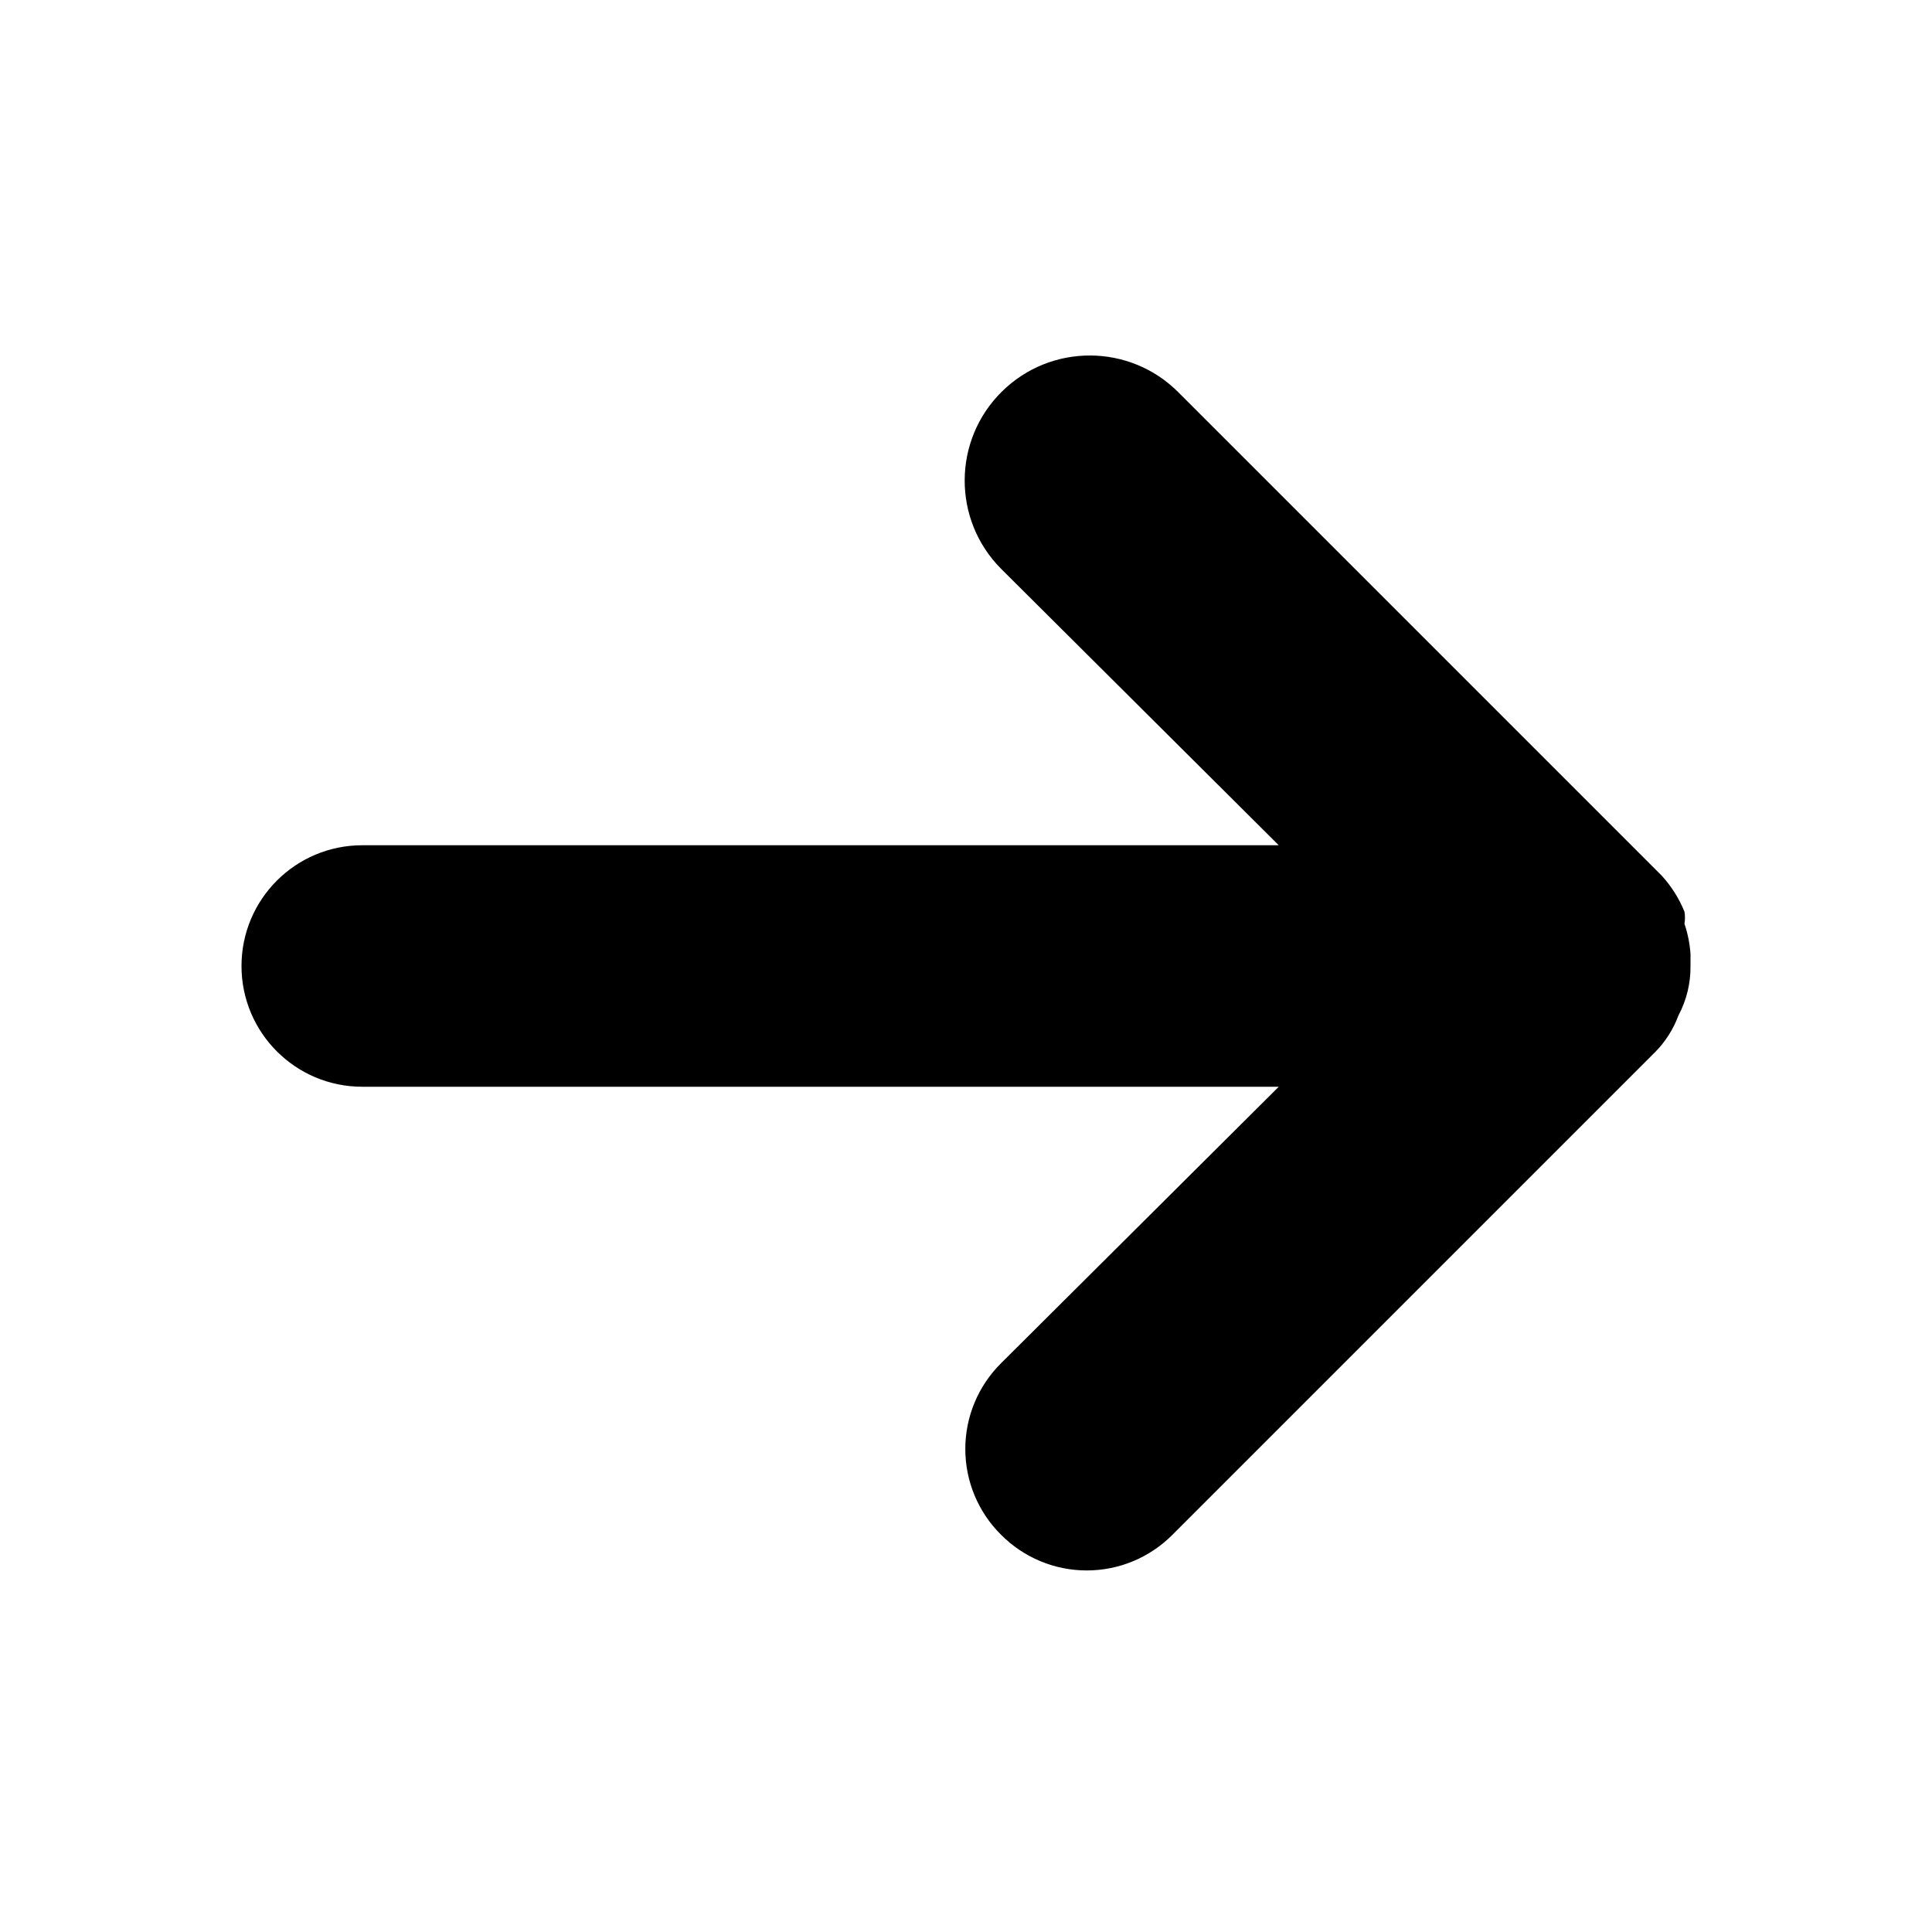
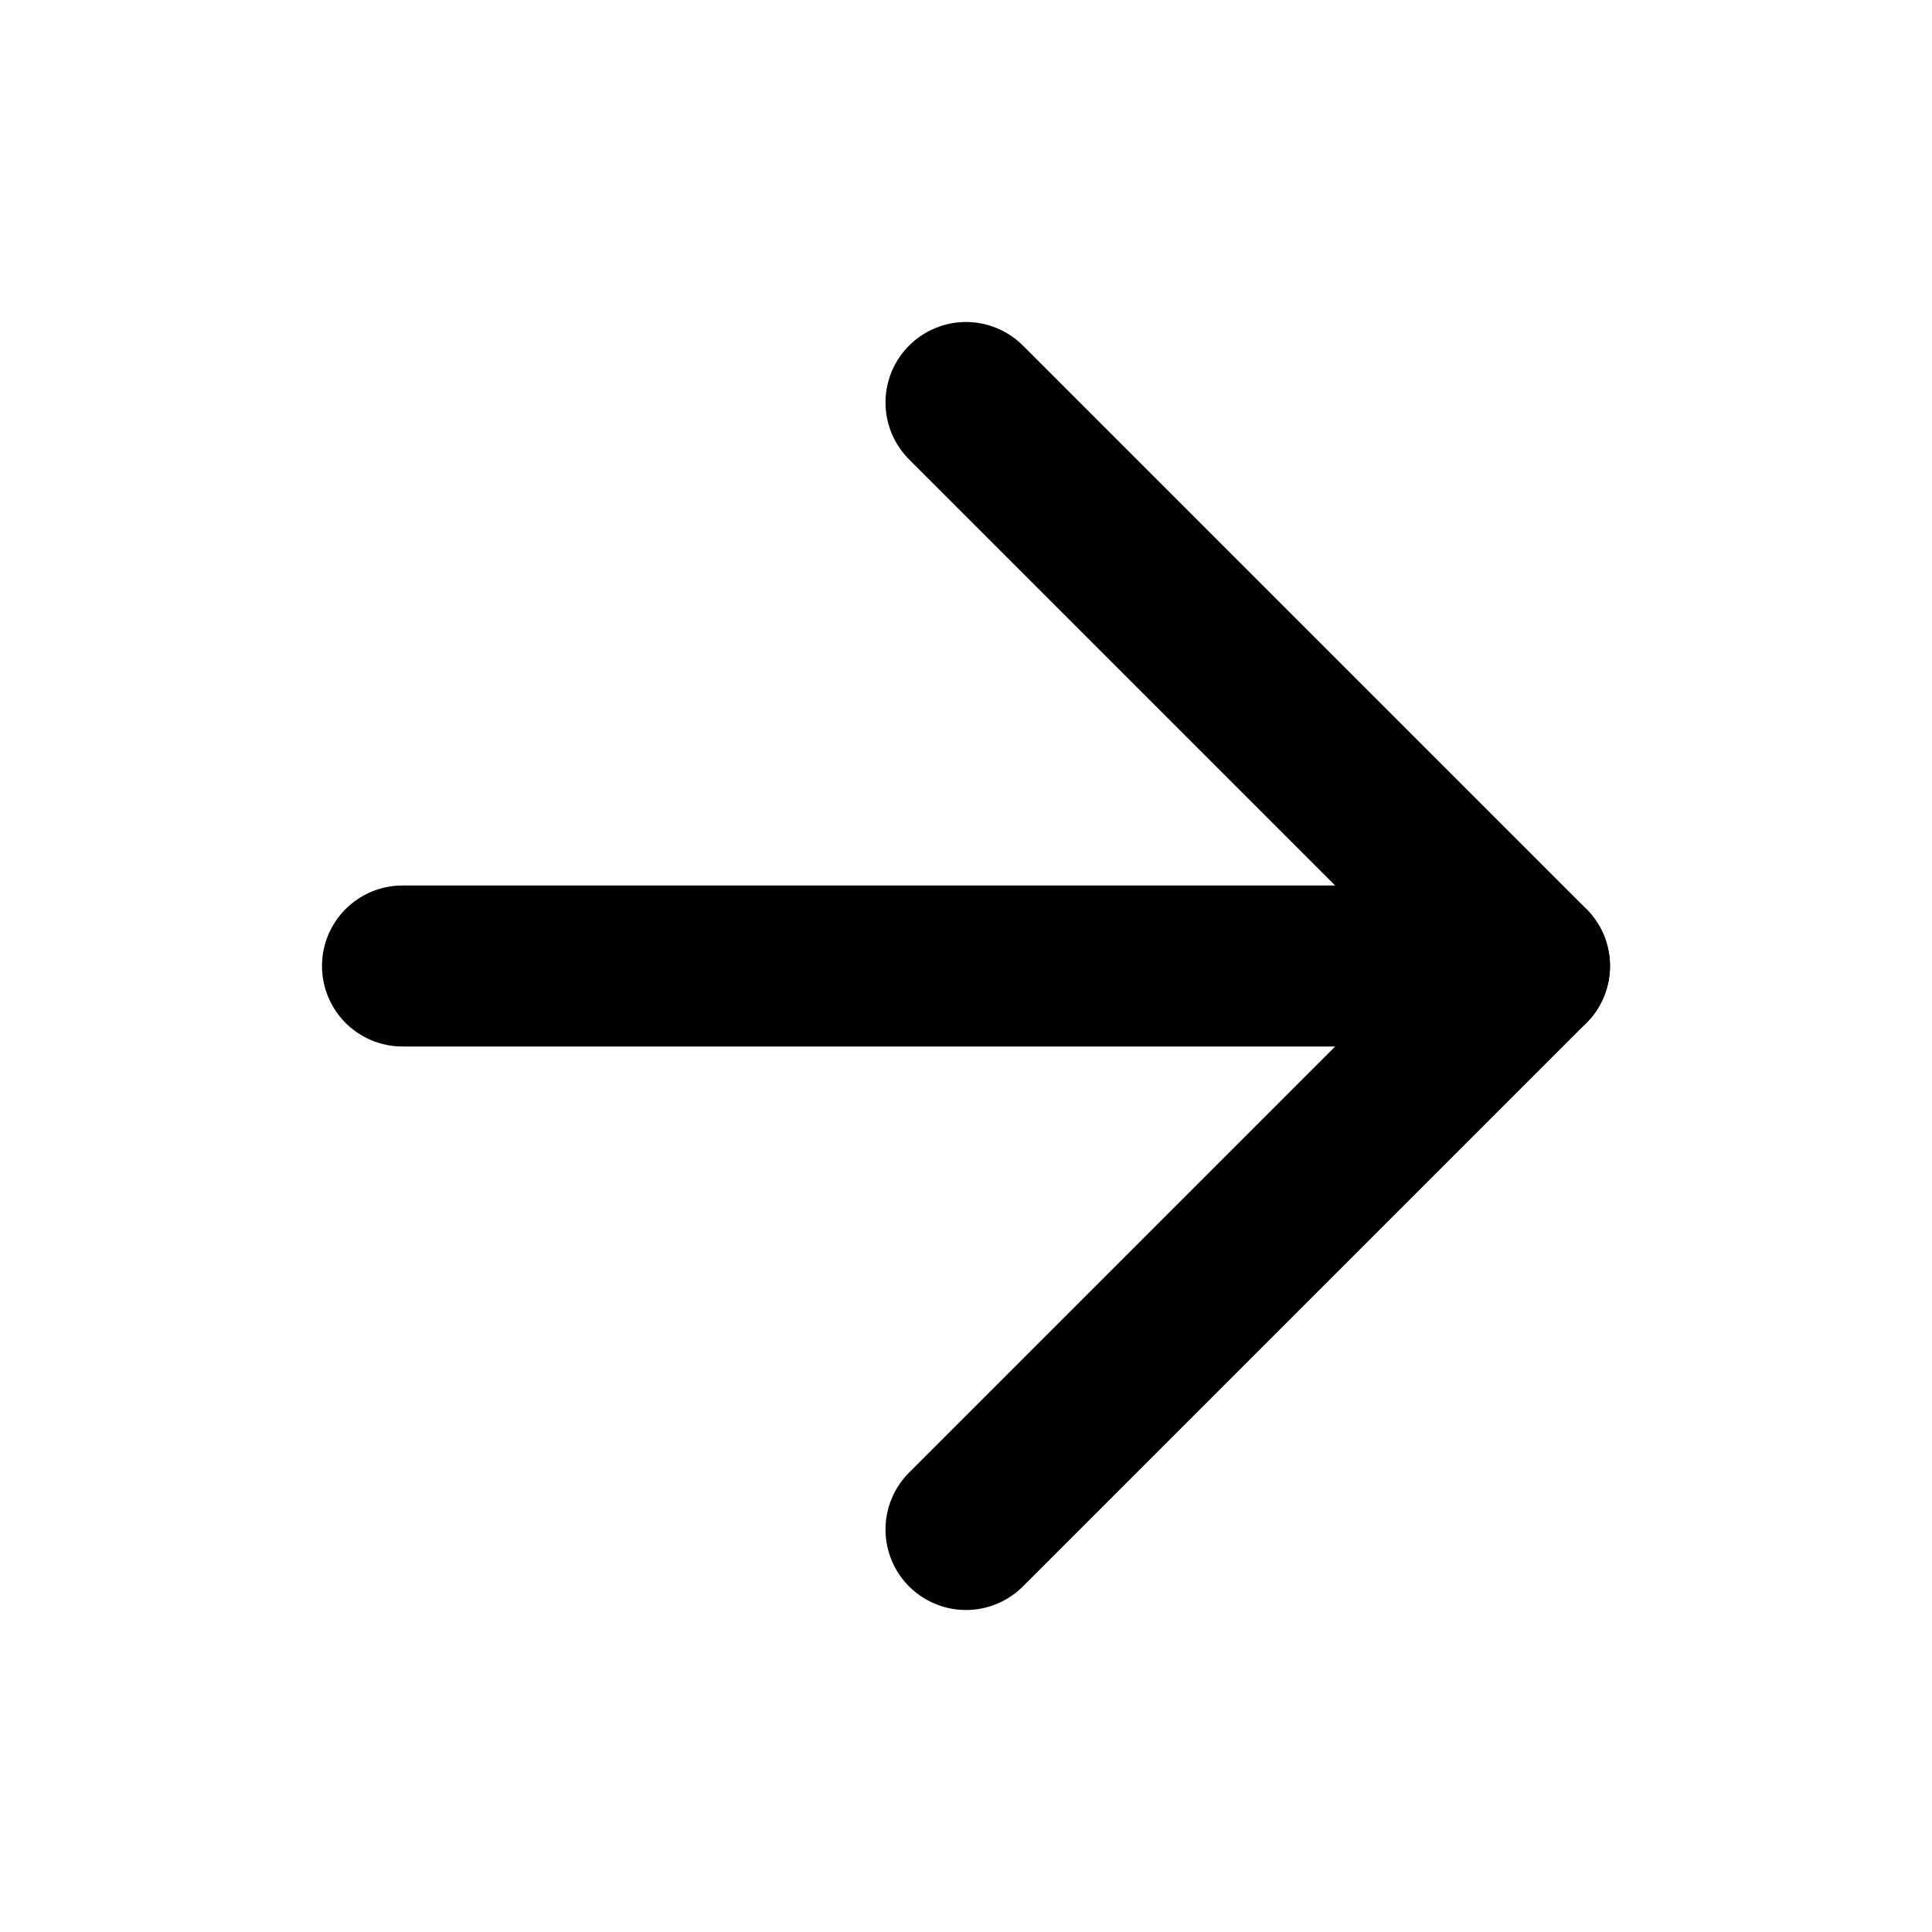
- <svg xmlns="http://www.w3.org/2000/svg" viewBox="0 0 16 16">
-   <g id="eda99752-b80f-4c01-a8d9-833f59b823e5" data-name="icons">
-     <path d="M3,9h7.59l-2.3,2.29a1,1,0,0,0,0,1.42,1,1,0,0,0,1.42,0l4-4,0,0a.85.85,0,0,0,.19-.3h0a0,0,0,0,0,0,0A.85.85,0,0,0,14,8v-.1a1,1,0,0,0-.05-.25.3.3,0,0,0,0-.1,1,1,0,0,0-.19-.3l-4-4A1,1,0,0,0,8.29,4.71L10.59,7H3A1,1,0,0,0,3,9Z" />
-   </g>
+ <svg xmlns="http://www.w3.org/2000/svg" width="24" height="24" viewBox="0 0 24 24" fill="none" stroke="currentColor" stroke-width="2" stroke-linecap="round" stroke-linejoin="round" class="feather feather-arrow-right">
+   <line x1="5" y1="12" x2="19" y2="12" />
+   <polyline points="12 5 19 12 12 19" />
</svg>
